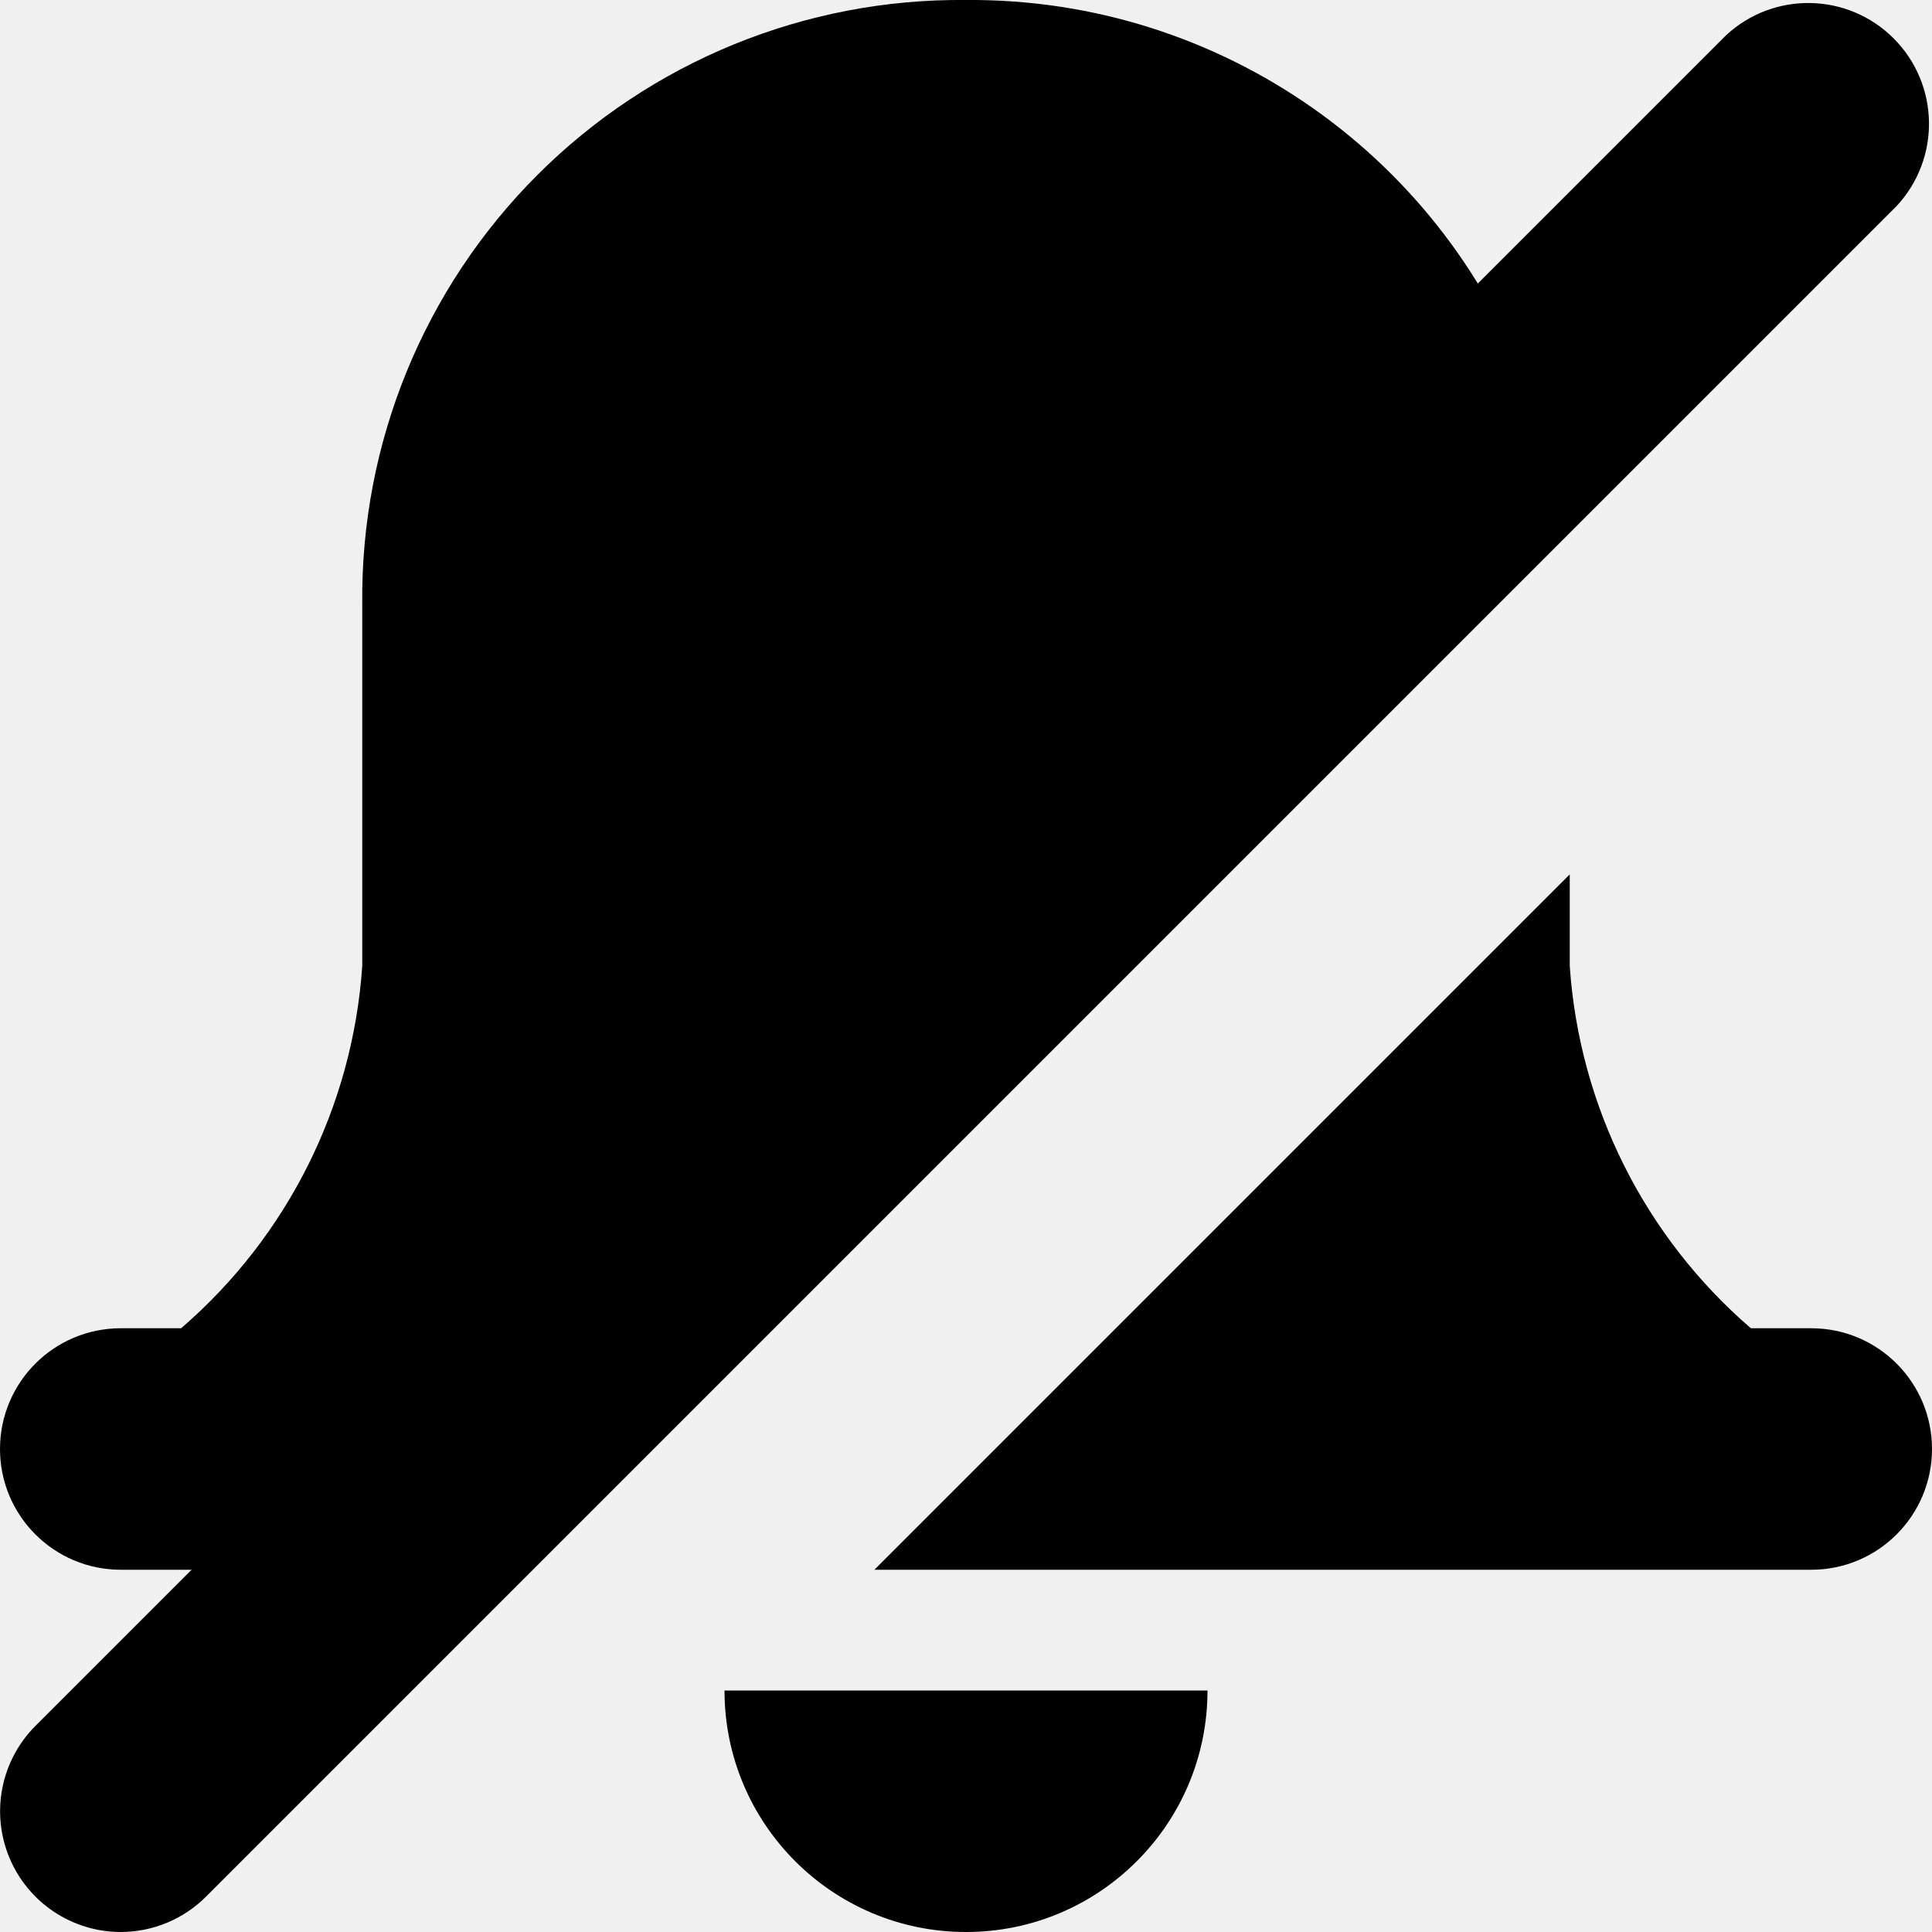
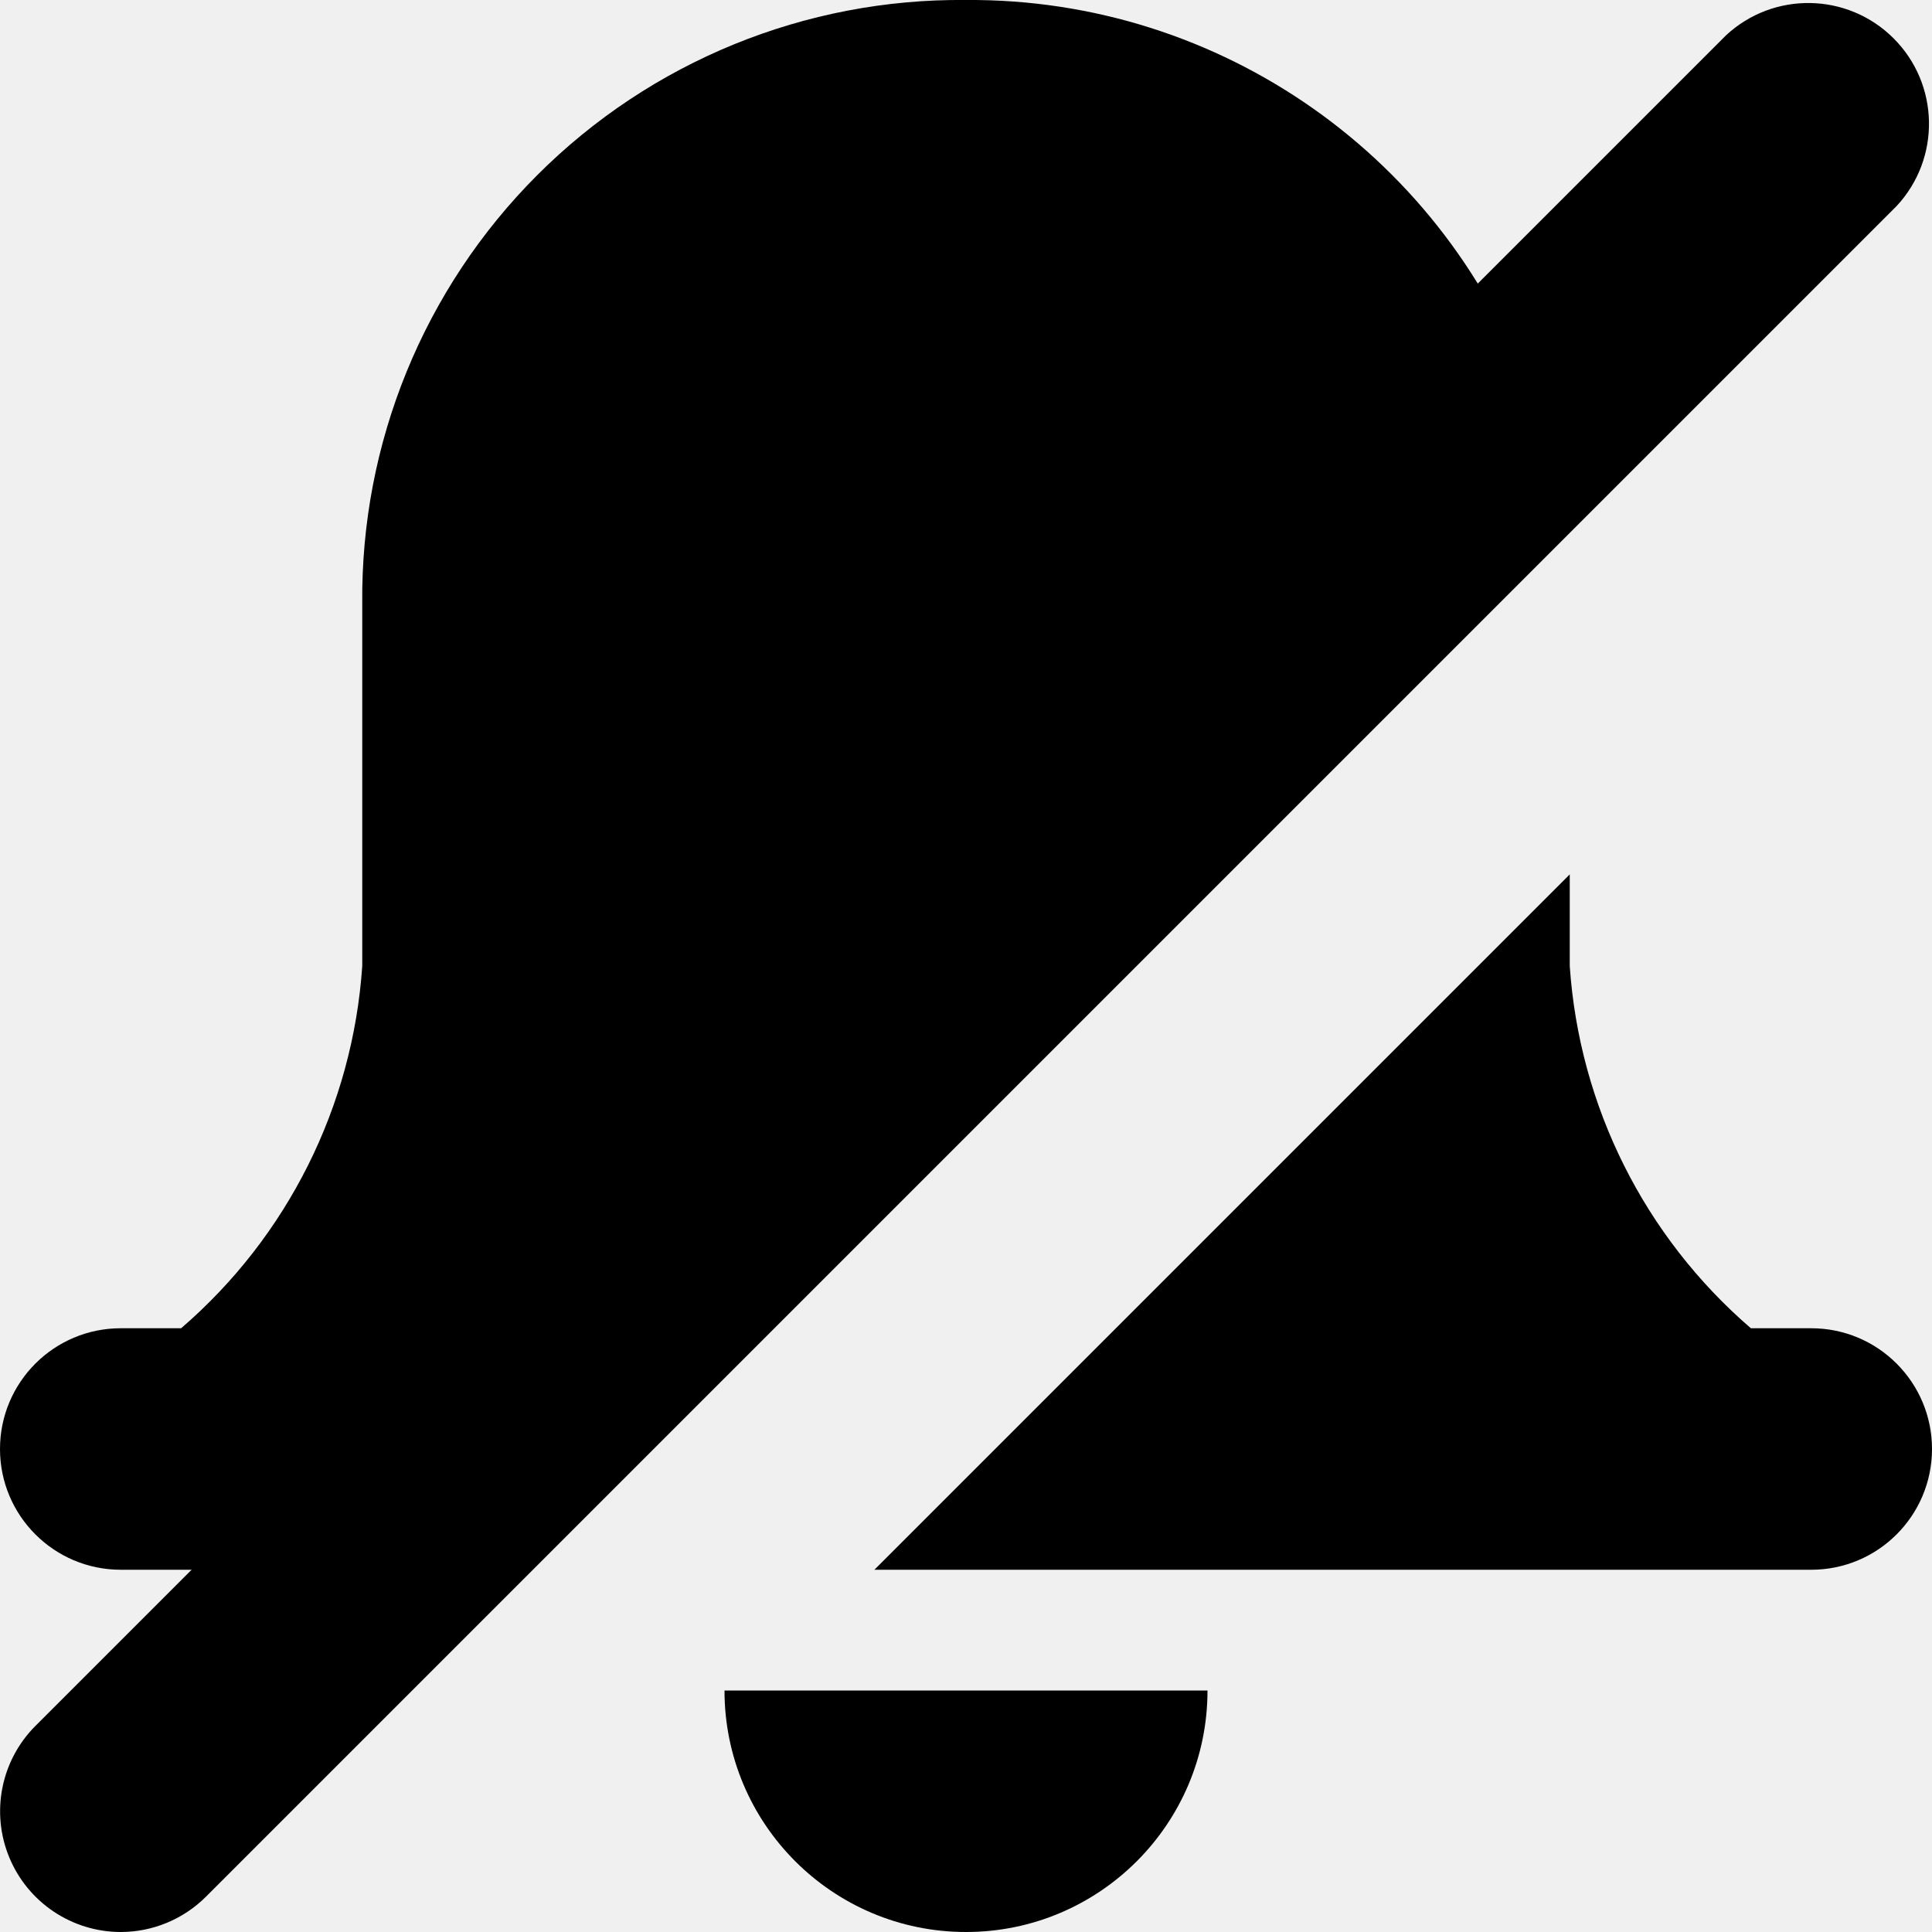
<svg xmlns="http://www.w3.org/2000/svg" width="12" height="12" viewBox="0 0 12 12">
  <g clip-path="url(#a)">
-     <path d="M7.5 10.5h-3a1.5 1.5 0 0 0 3 0M.75 9.75h1.5l7.27-7.27A3.696 3.696 0 0 0 6 0a3.713 3.713 0 0 0-3.75 3.75V6a3.263 3.263 0 0 1-1.125 2.25H.75a.75.75 0 1 0 0 1.5m10.5-1.5h-.375A3.262 3.262 0 0 1 9.75 6v-.569L5.431 9.75h5.819a.75.75 0 1 0 0-1.5" />
-     <path d="M.75 12a.75.75 0 0 1-.53-1.28L10.72.22a.75.75 0 0 1 1.06 1.06l-10.5 10.5a.75.75 0 0 1-.53.22Z" />
+     <path d="M7.5 10.5h-3a1.5 1.5 0 0 0 3 0M.75 9.75h1.5l7.27-7.27A3.7 3.7 0 0 0 6 0a3.713 3.713 0 0 0-3.75 3.75V6a3.26 3.26 0 0 1-1.125 2.25H.75a.75.75 0 1 0 0 1.5m10.5-1.5h-.375A3.26 3.26 0 0 1 9.75 6v-.569L5.431 9.75h5.819a.75.75 0 1 0 0-1.5" />
+     <path d="M.75 12a.75.75 0 0 1-.53-1.28L10.72.22a.75.75 0 0 1 1.06 1.06l-10.5 10.5a.75.75 0 0 1-.53.22" />
  </g>
  <defs>
    <clipPath id="a">
      <path fill="#fff" d="M0 0h12v12H0z" />
    </clipPath>
  </defs>
</svg>
